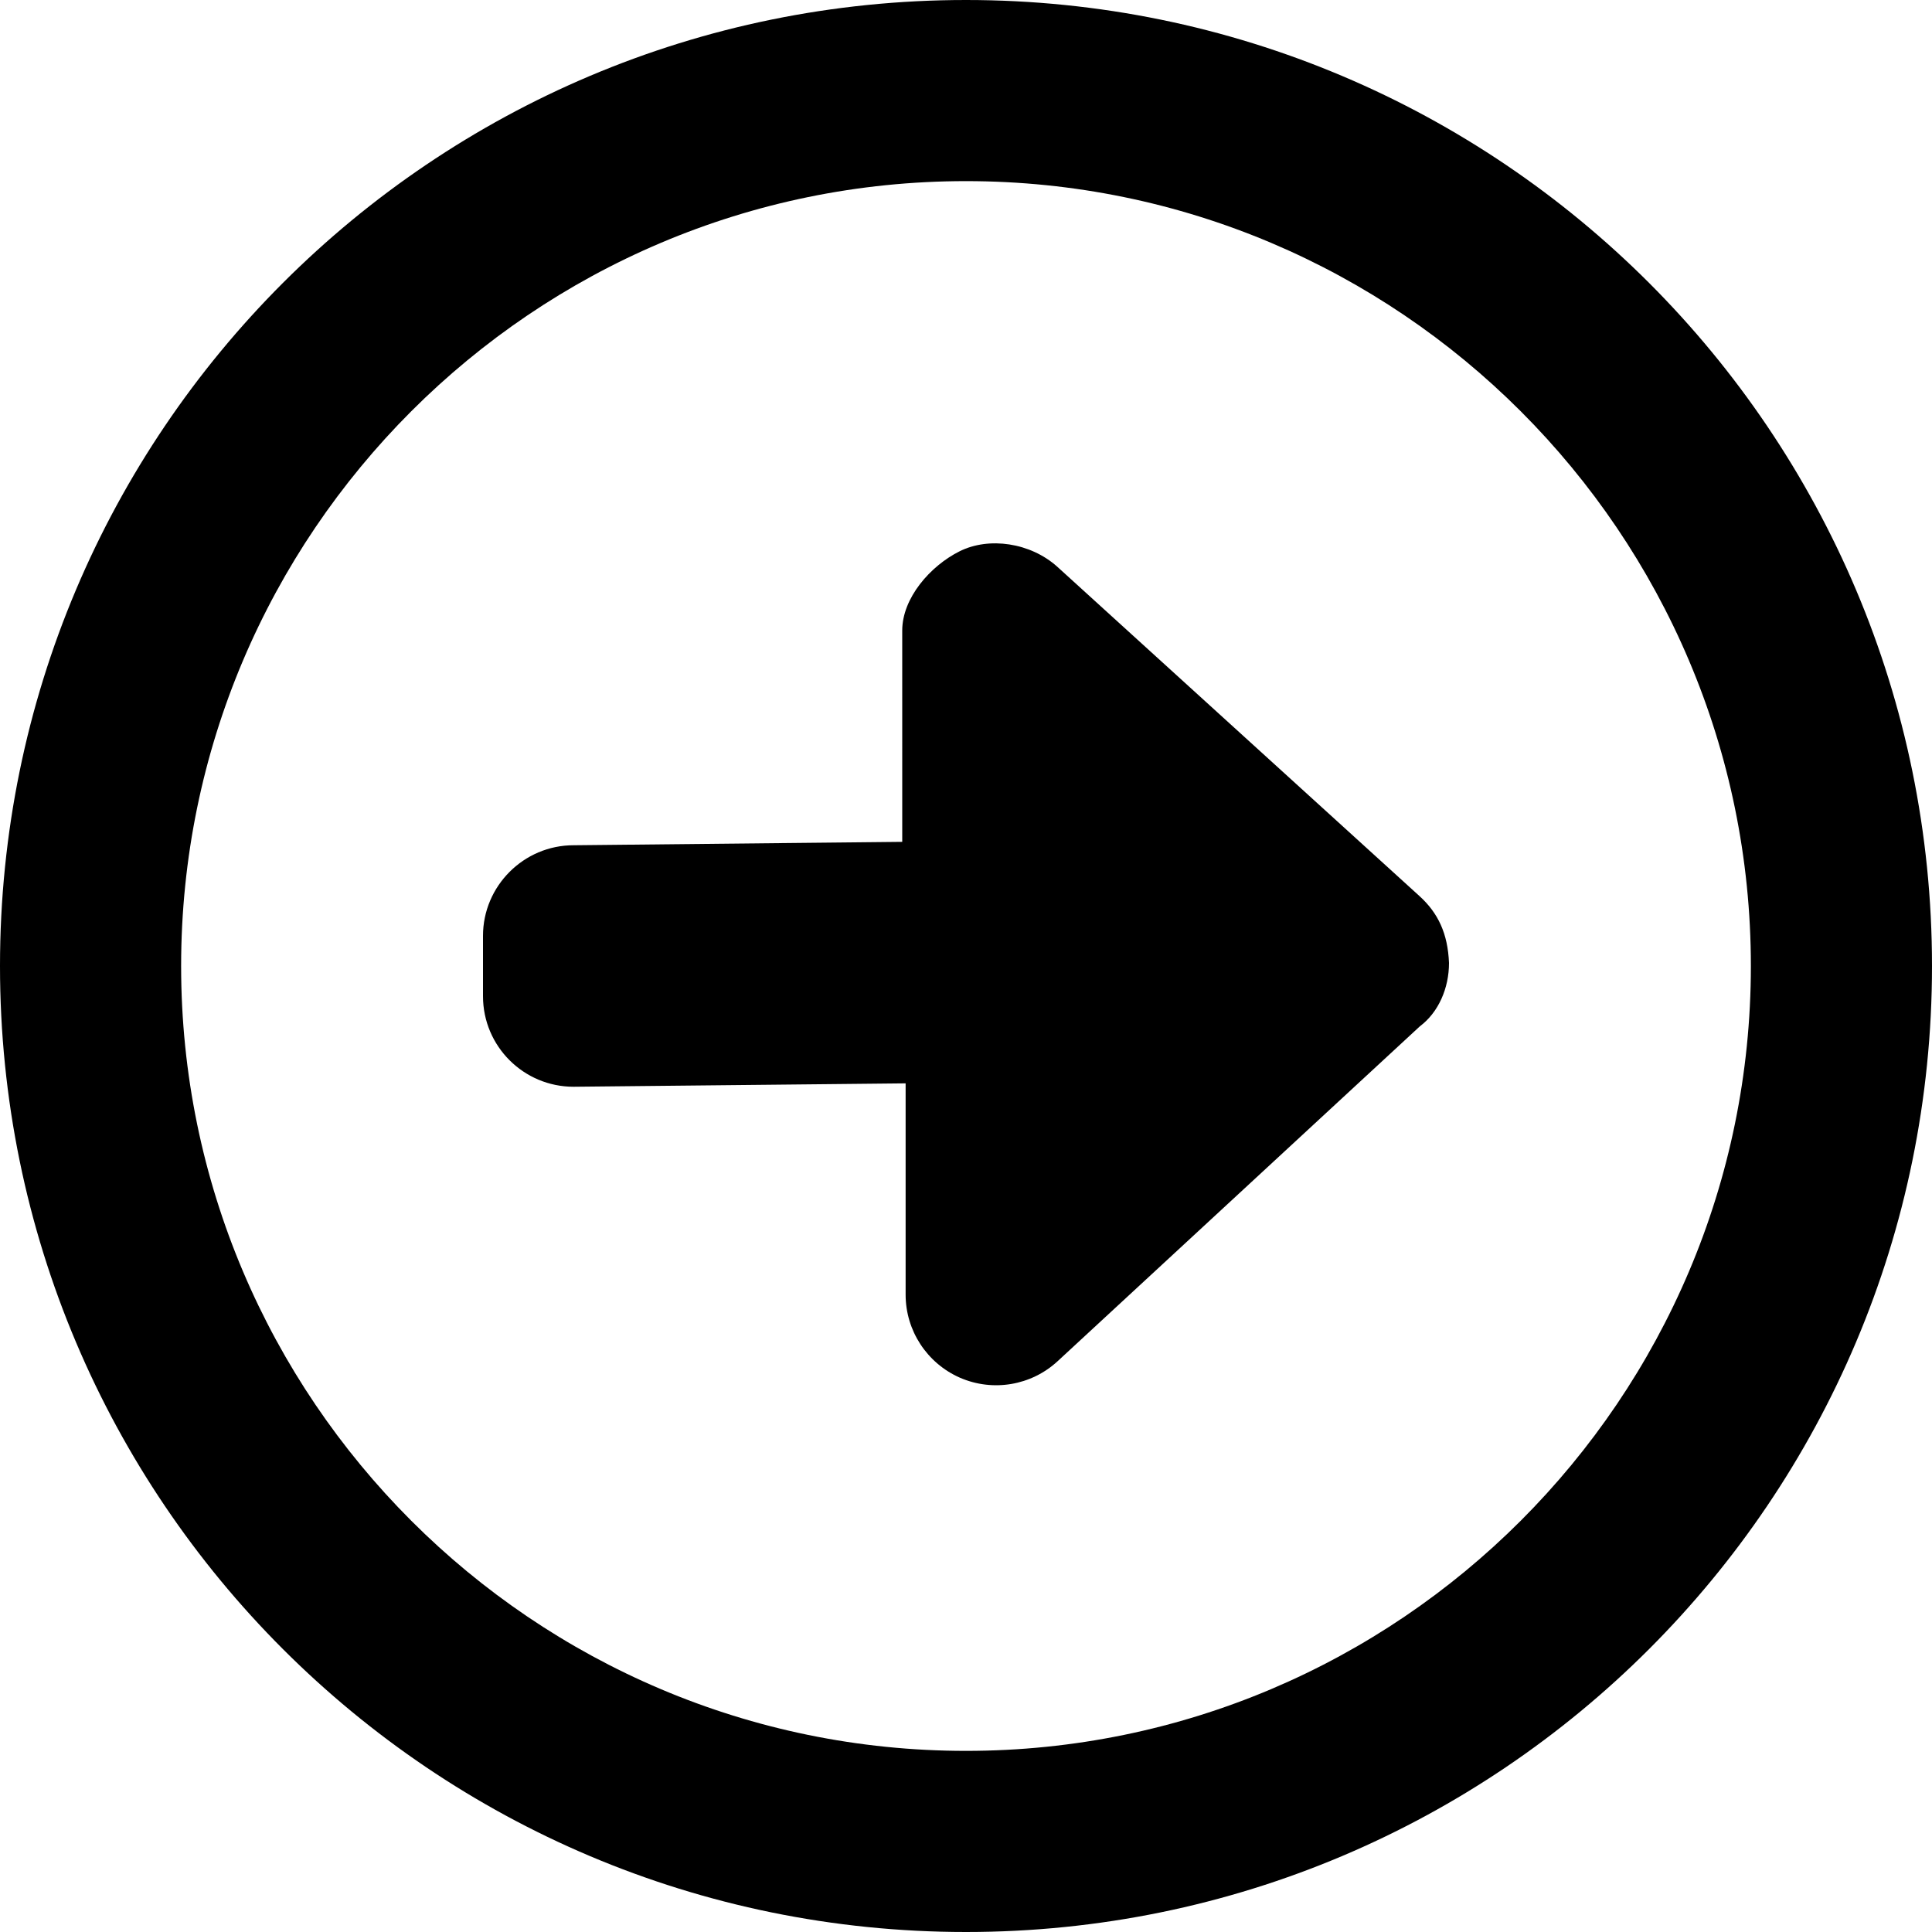
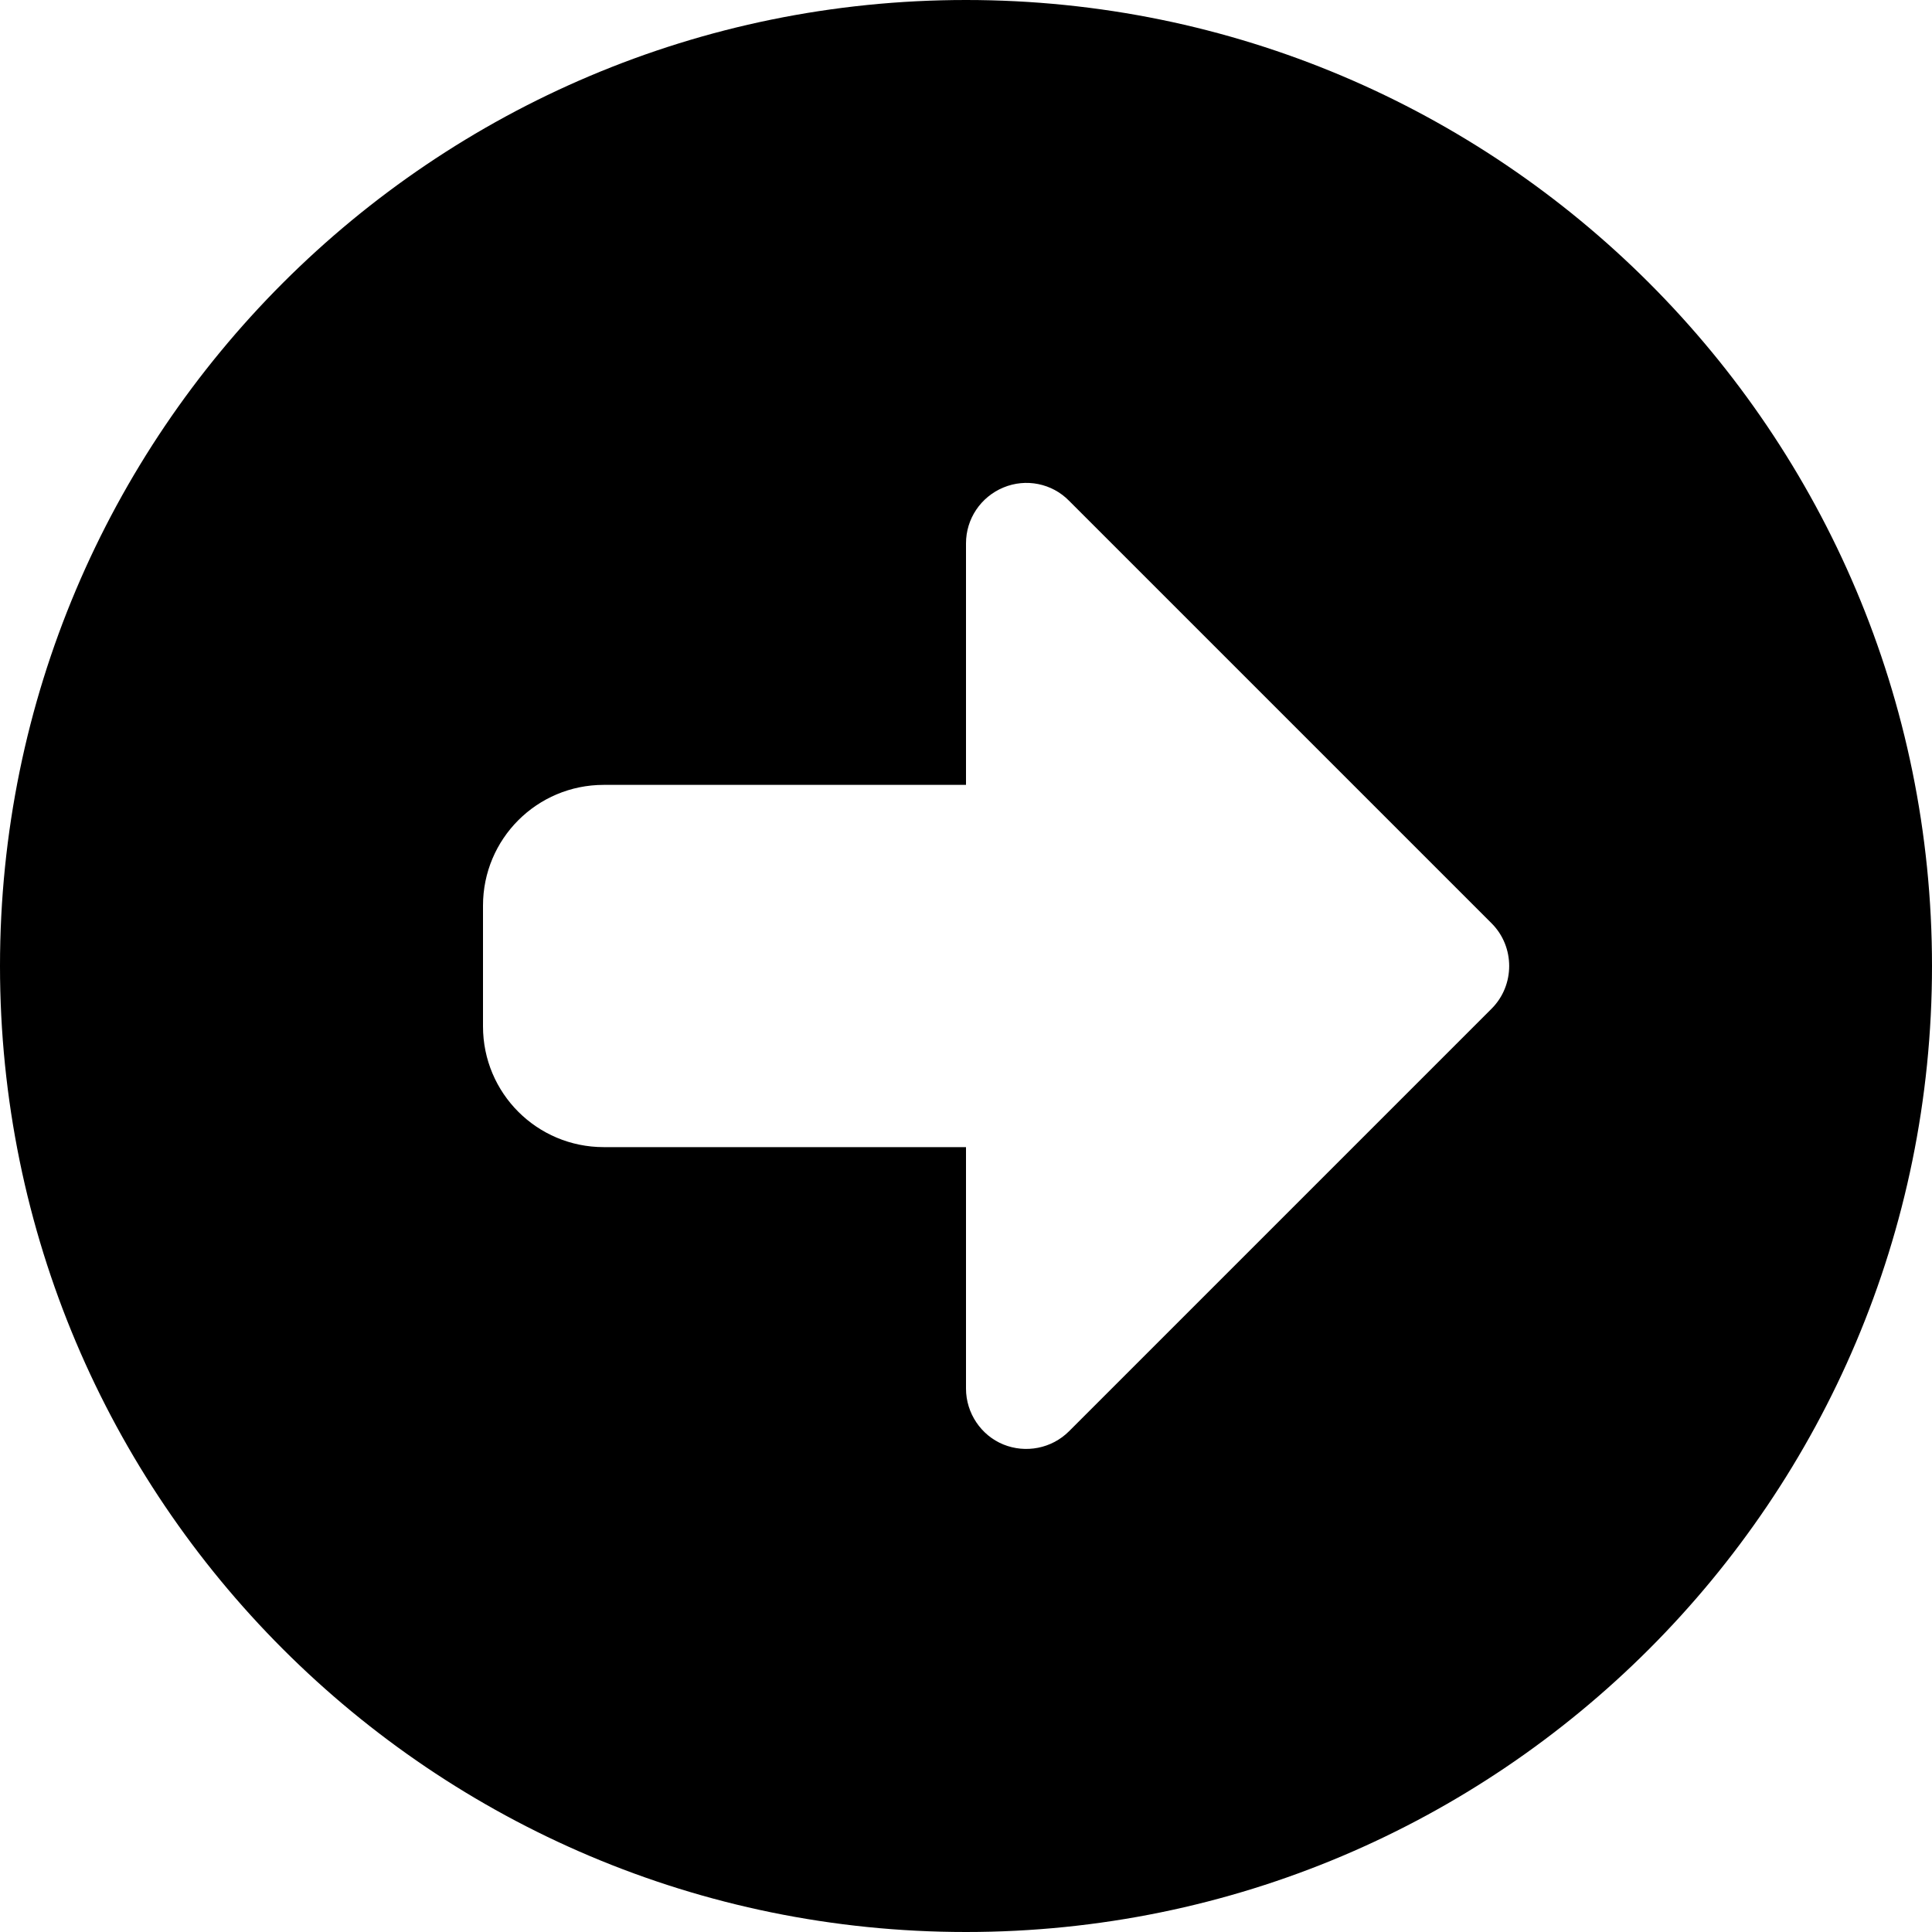
<svg xmlns="http://www.w3.org/2000/svg" viewBox="0 0 512 512">
-   <path d="M280.2 150.2C273.1 143.8 262.1 142.2 254.3 146.1S239.1 158.5 239.1 167.1l.002 56L152 224C138.8 224 128 234.8 128 248v16C128 277.3 138.8 288 152 288L240 287.1v56c0 9.531 5.656 18.16 14.38 22c8.75 3.812 18.91 2.094 25.91-4.375l96-88.75C381.2 268.3 384 261.9 384 255.2c-.312-7.781-2.875-13.25-7.844-17.75L280.2 150.2zM256 0C114.6 0 0 114.6 0 256s114.6 256 256 256s256-114.6 256-256S397.4 0 256 0zM256 464c-114.7 0-208-93.31-208-208S141.3 48 256 48s208 93.31 208 208S370.7 464 256 464z" />
+   <path d="M0 256C0 397.4 114.6 512 256 512s256-114.6 256-256S397.4 0 256 0S0 114.6 0 256zm395.3 11.3l-112 112c-4.6 4.6-11.5 5.9-17.4 3.5s-9.9-8.3-9.9-14.8l0-64-96 0c-17.7 0-32-14.3-32-32l0-32c0-17.7 14.3-32 32-32l96 0 0-64c0-6.5 3.9-12.3 9.9-14.8s12.9-1.1 17.4 3.5l112 112c6.2 6.2 6.2 16.4 0 22.6z" />
</svg>
